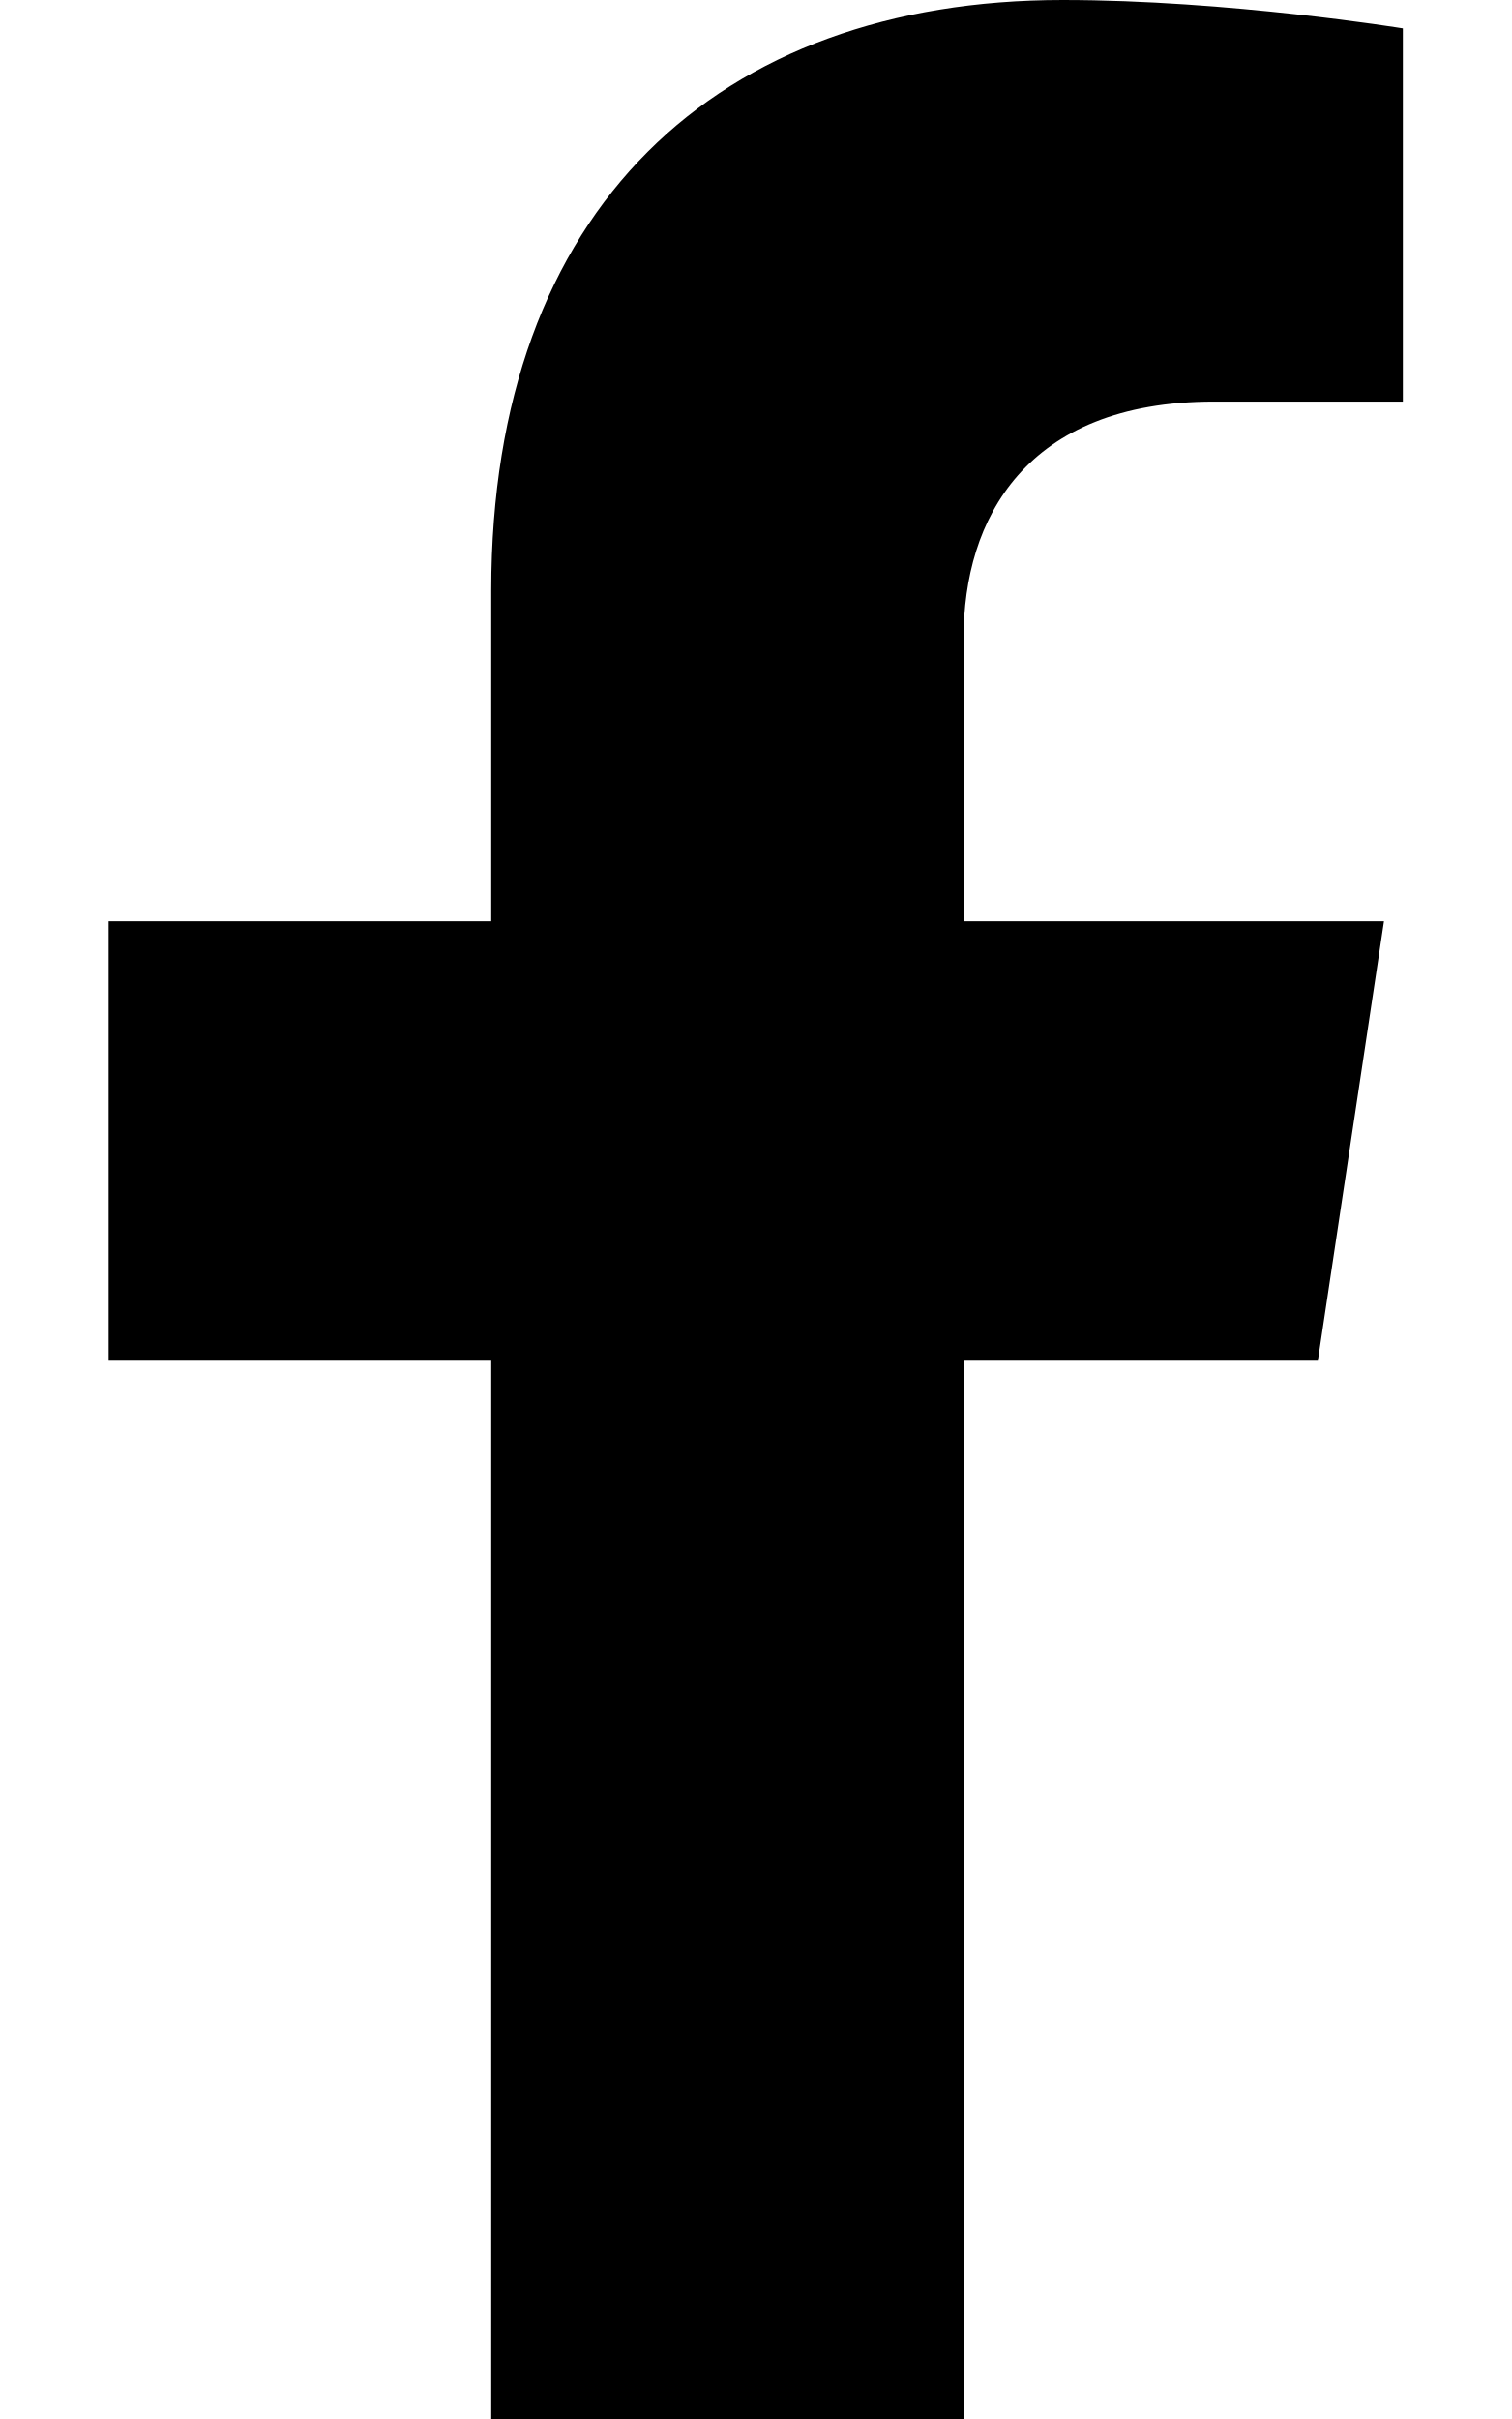
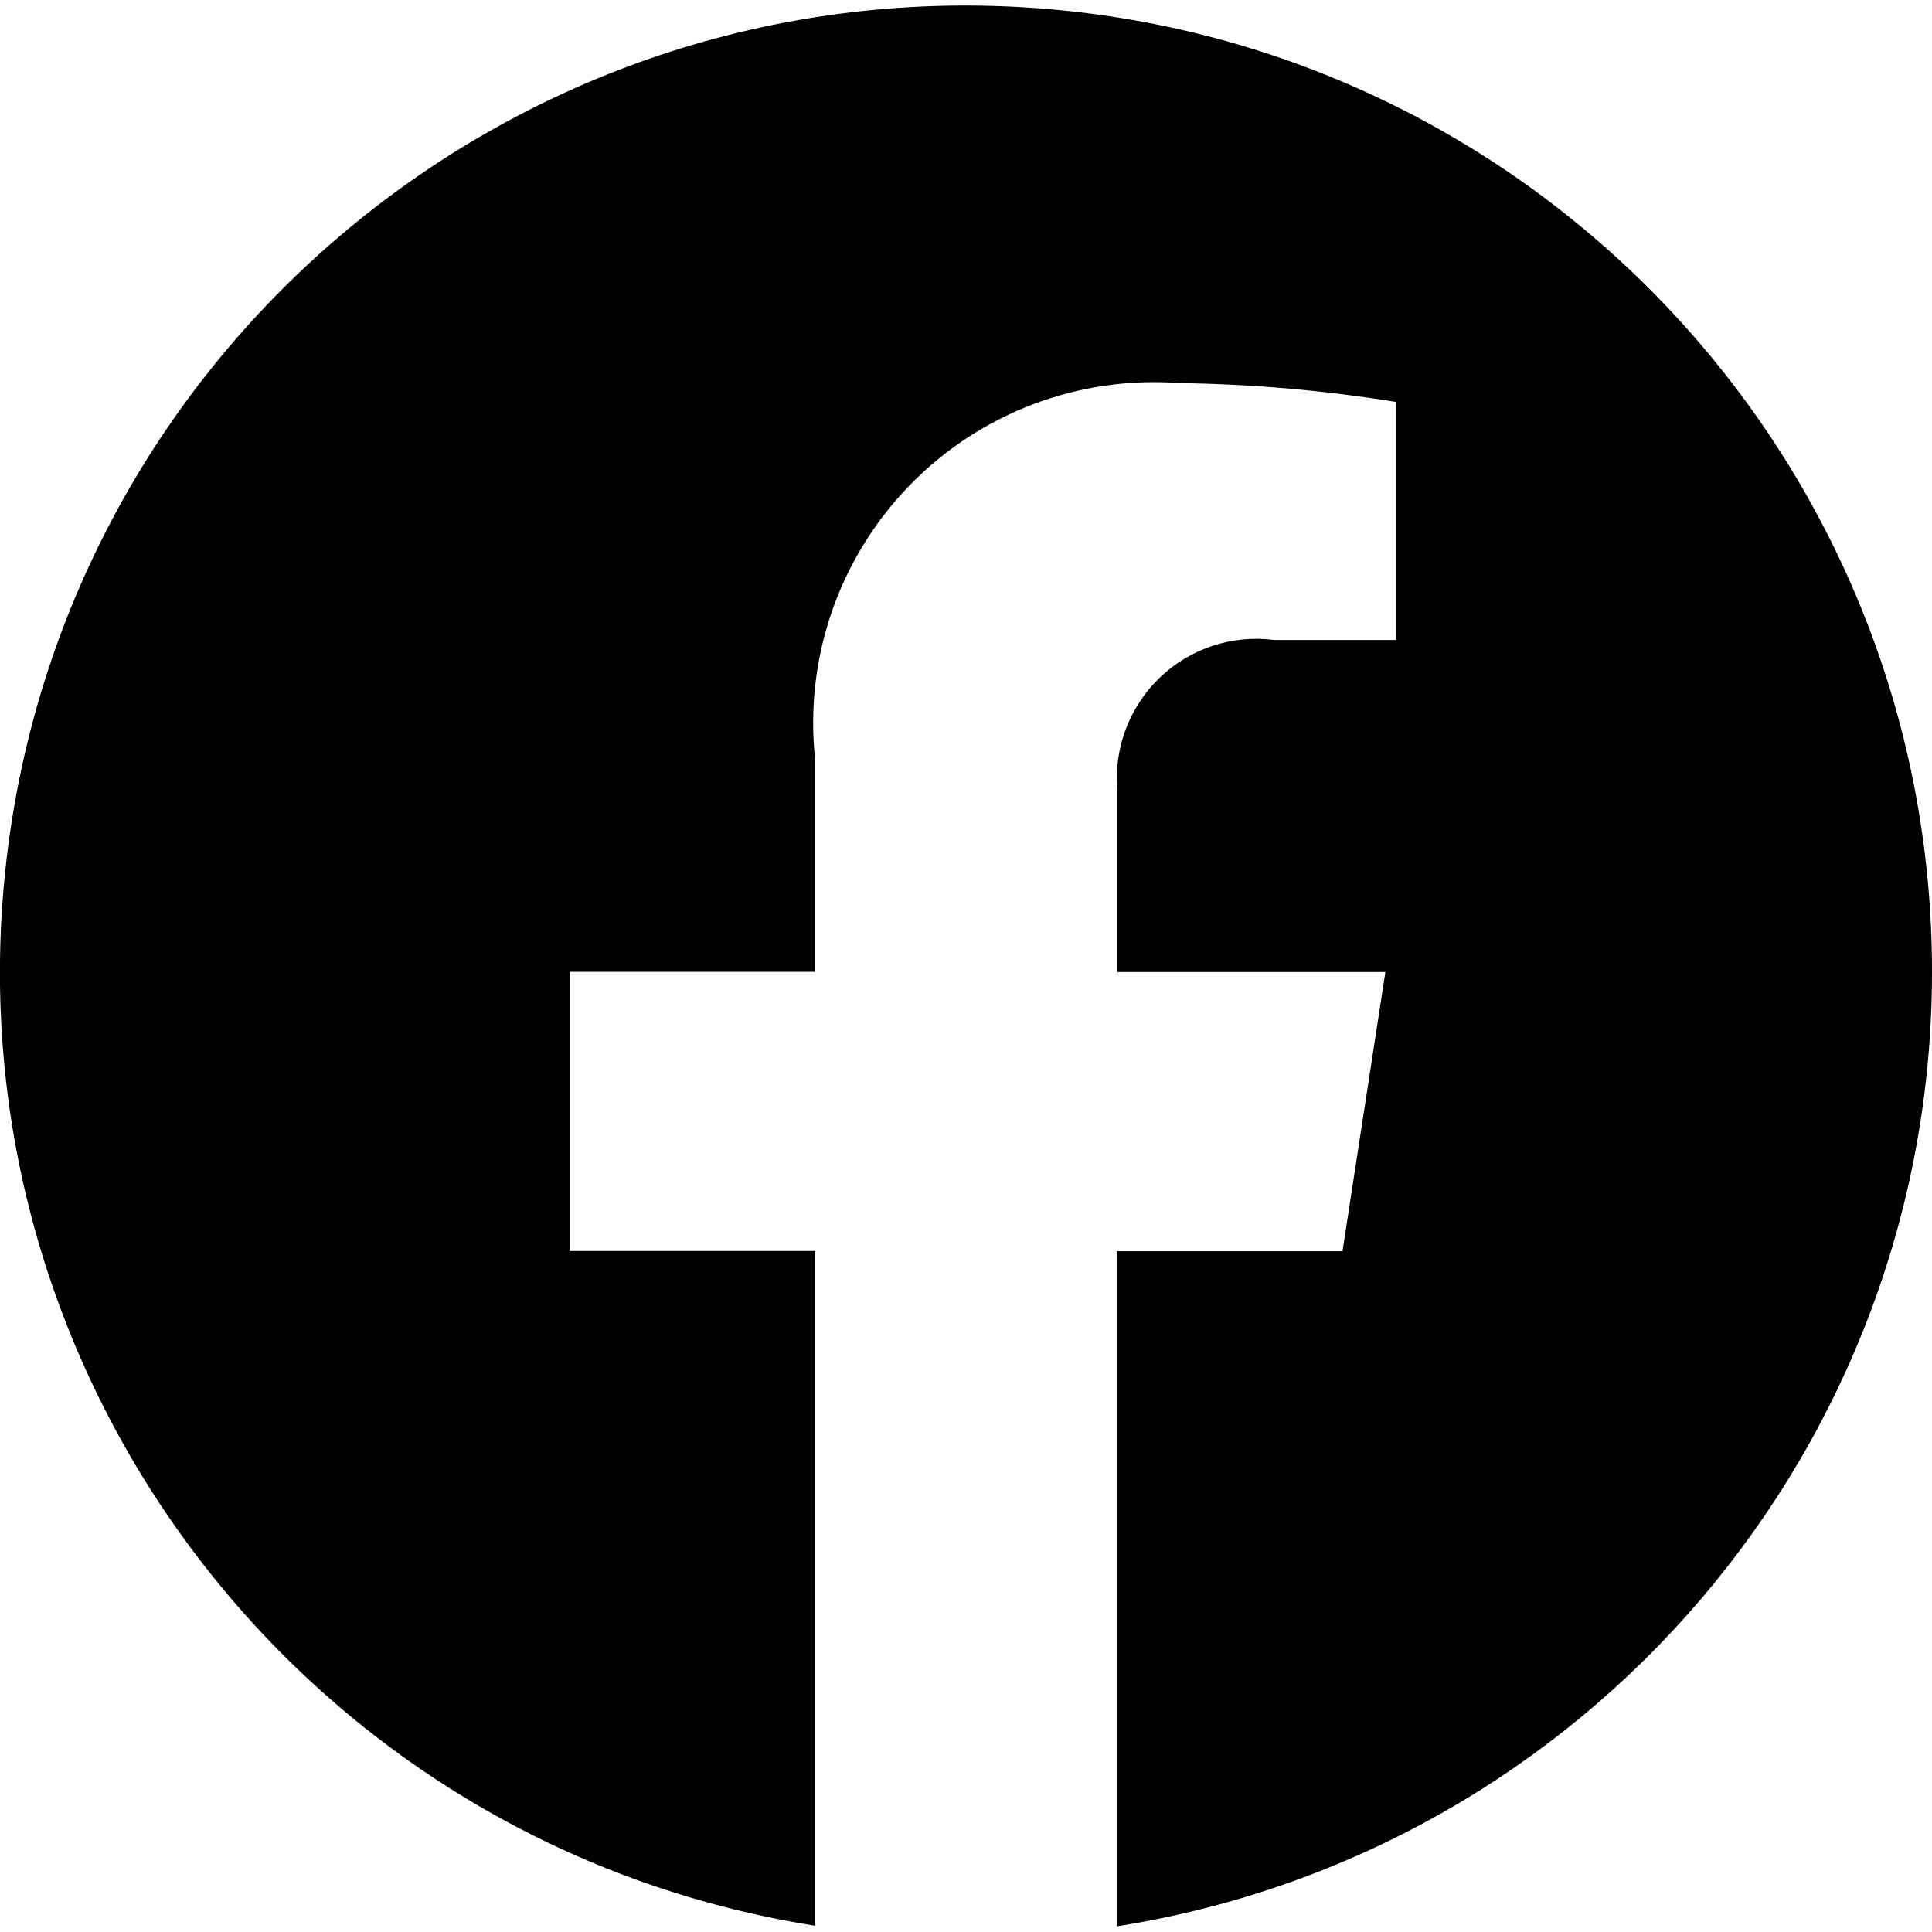
- <svg xmlns="http://www.w3.org/2000/svg" aria-hidden="true" class="svg-inline--fa fa-facebook-f fa-w-10" data-icon="facebook-f" data-prefix="fab" viewBox="0 0 320 512">
-   <path fill="currentColor" d="M279 288l14-93h-89v-60c0-25 13-50 53-50h40V6s-37-6-72-6c-73 0-121 44-121 125v70H23v93h81v224h100V288z" />
+ <svg xmlns="http://www.w3.org/2000/svg" width="100%" height="100%" viewBox="0 0 16 16" aria-hidden="true">
+   <path d="M16,8.048a8,8,0,1,0-9.25,7.9V10.36H4.719V8.048H6.75V6.285A2.822,2.822,0,0,1,9.771,3.173a12.2,12.2,0,0,1,1.791.156V5.3H10.554a1.155,1.155,0,0,0-1.3,1.25v1.5h2.219l-.355,2.312H9.25v5.591A8,8,0,0,0,16,8.048Z" fill="currentColor" />
</svg>
